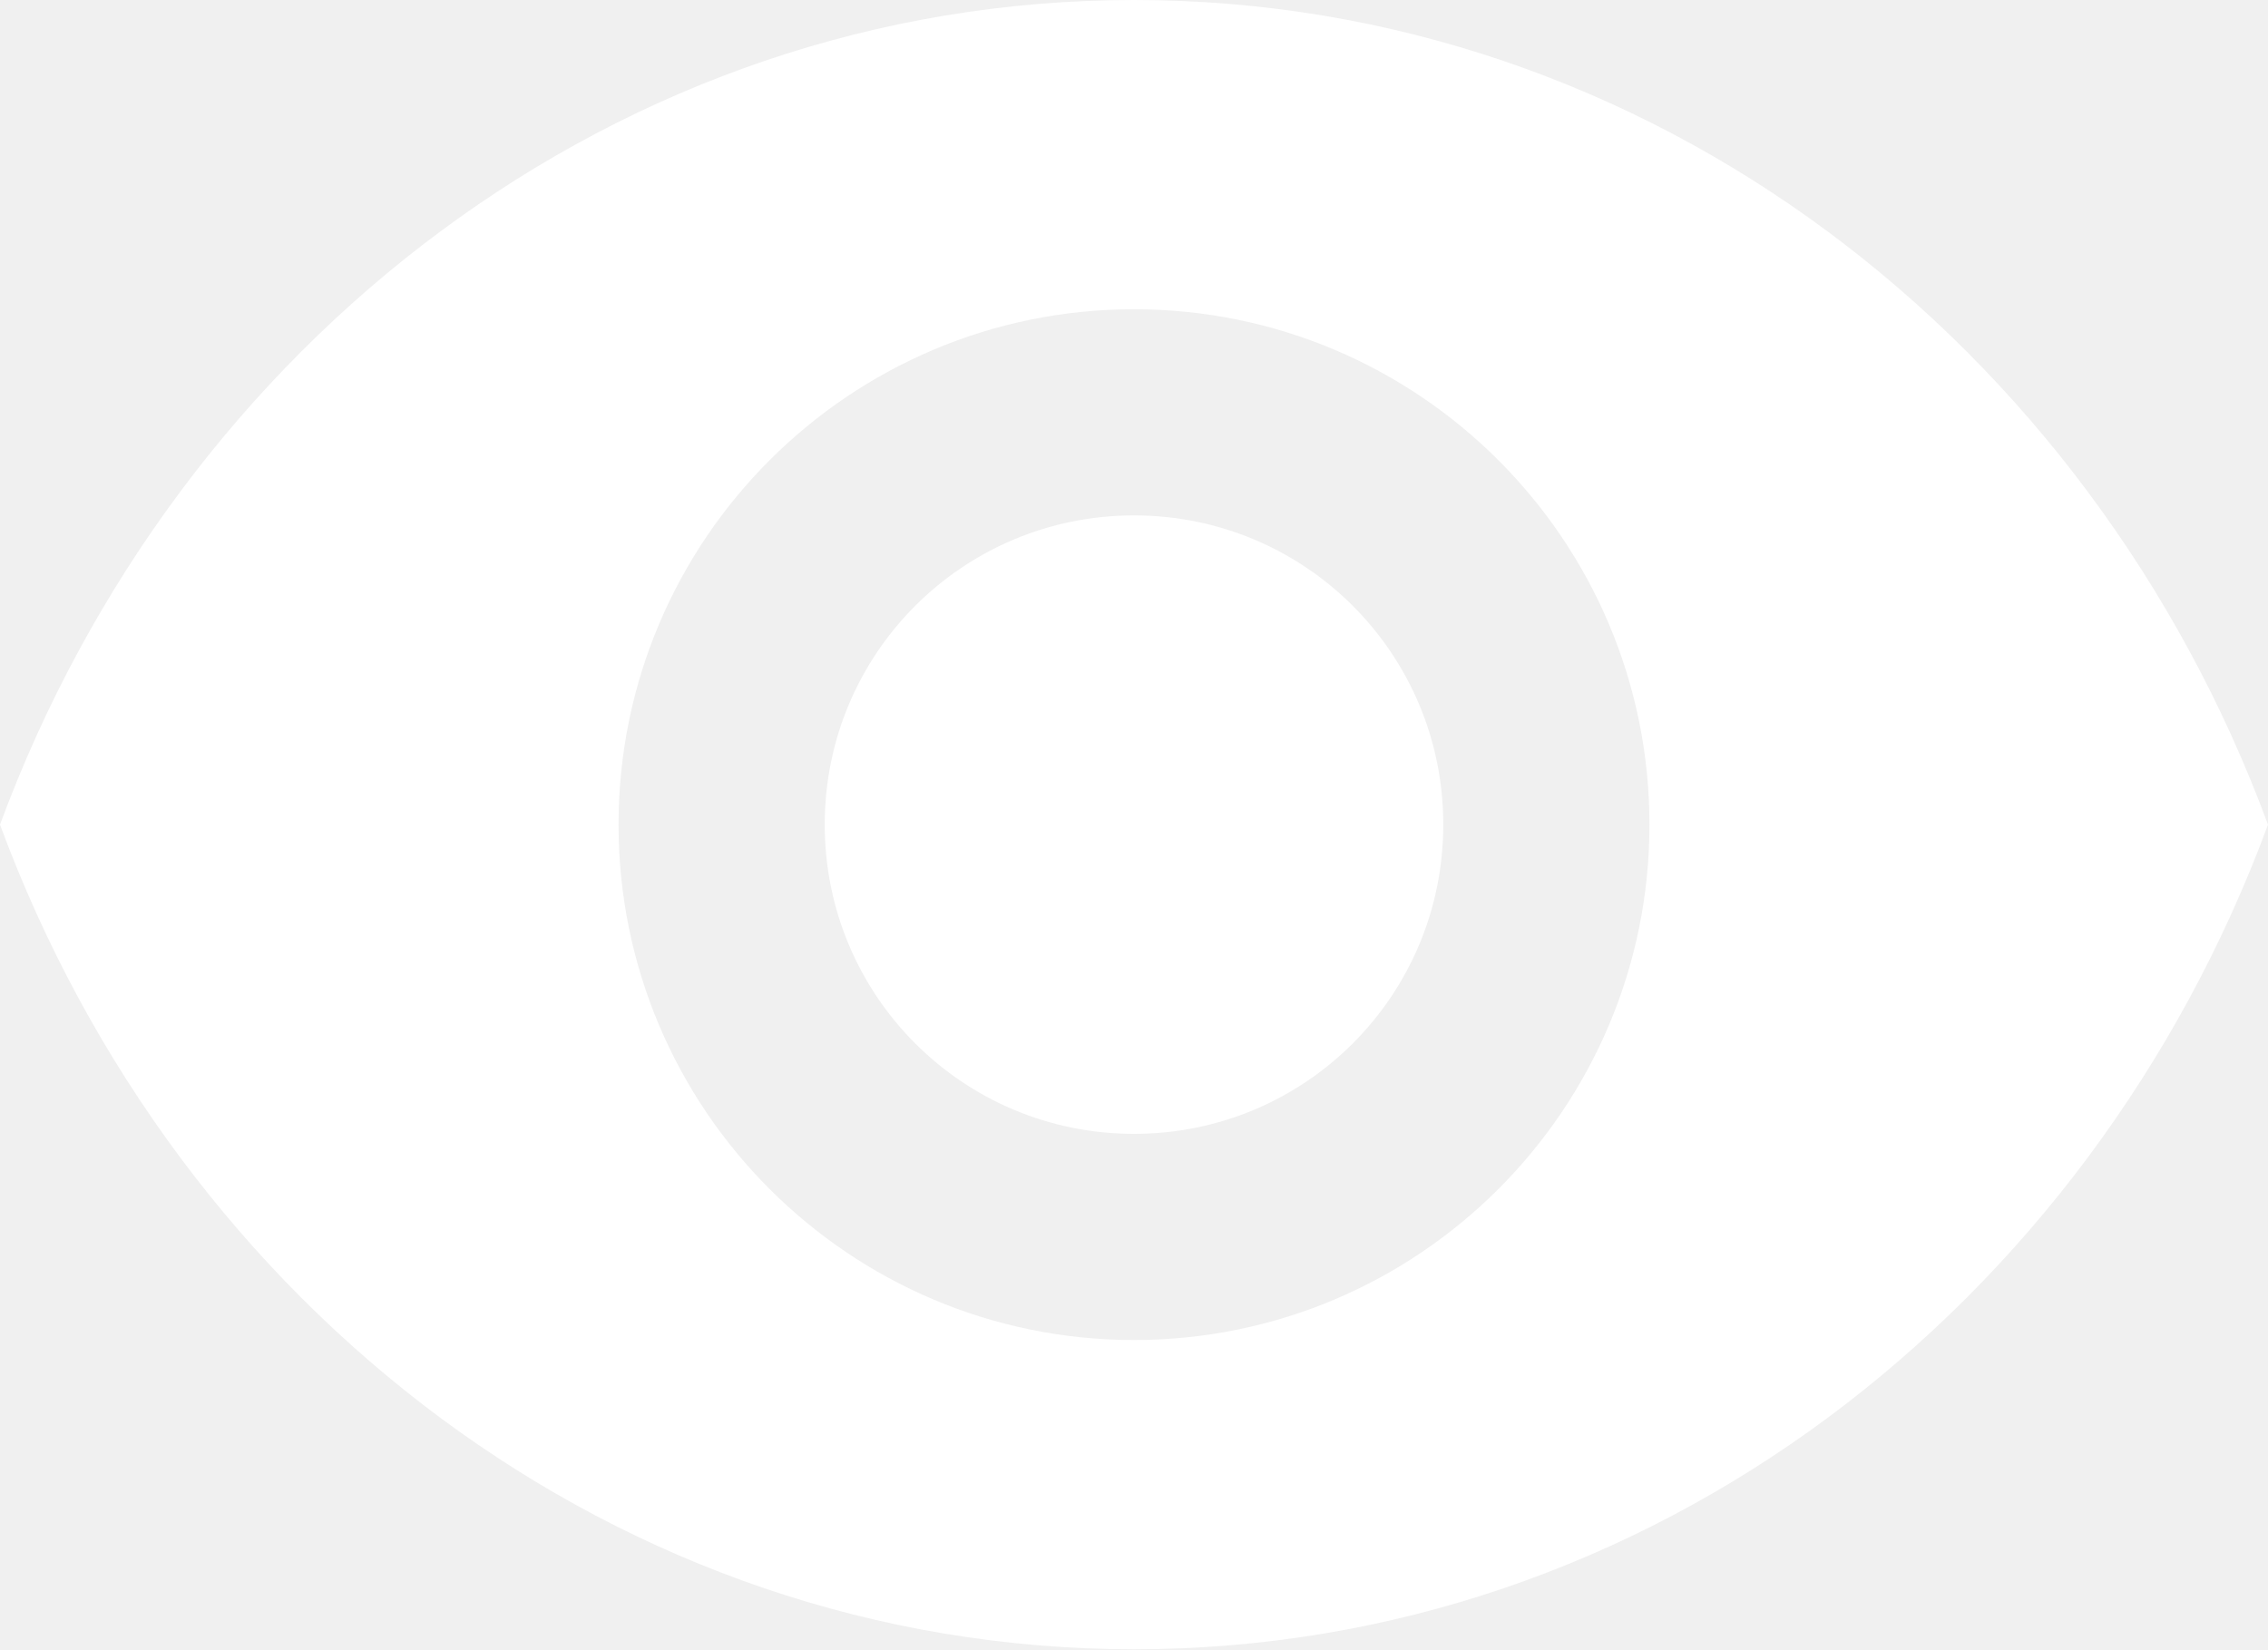
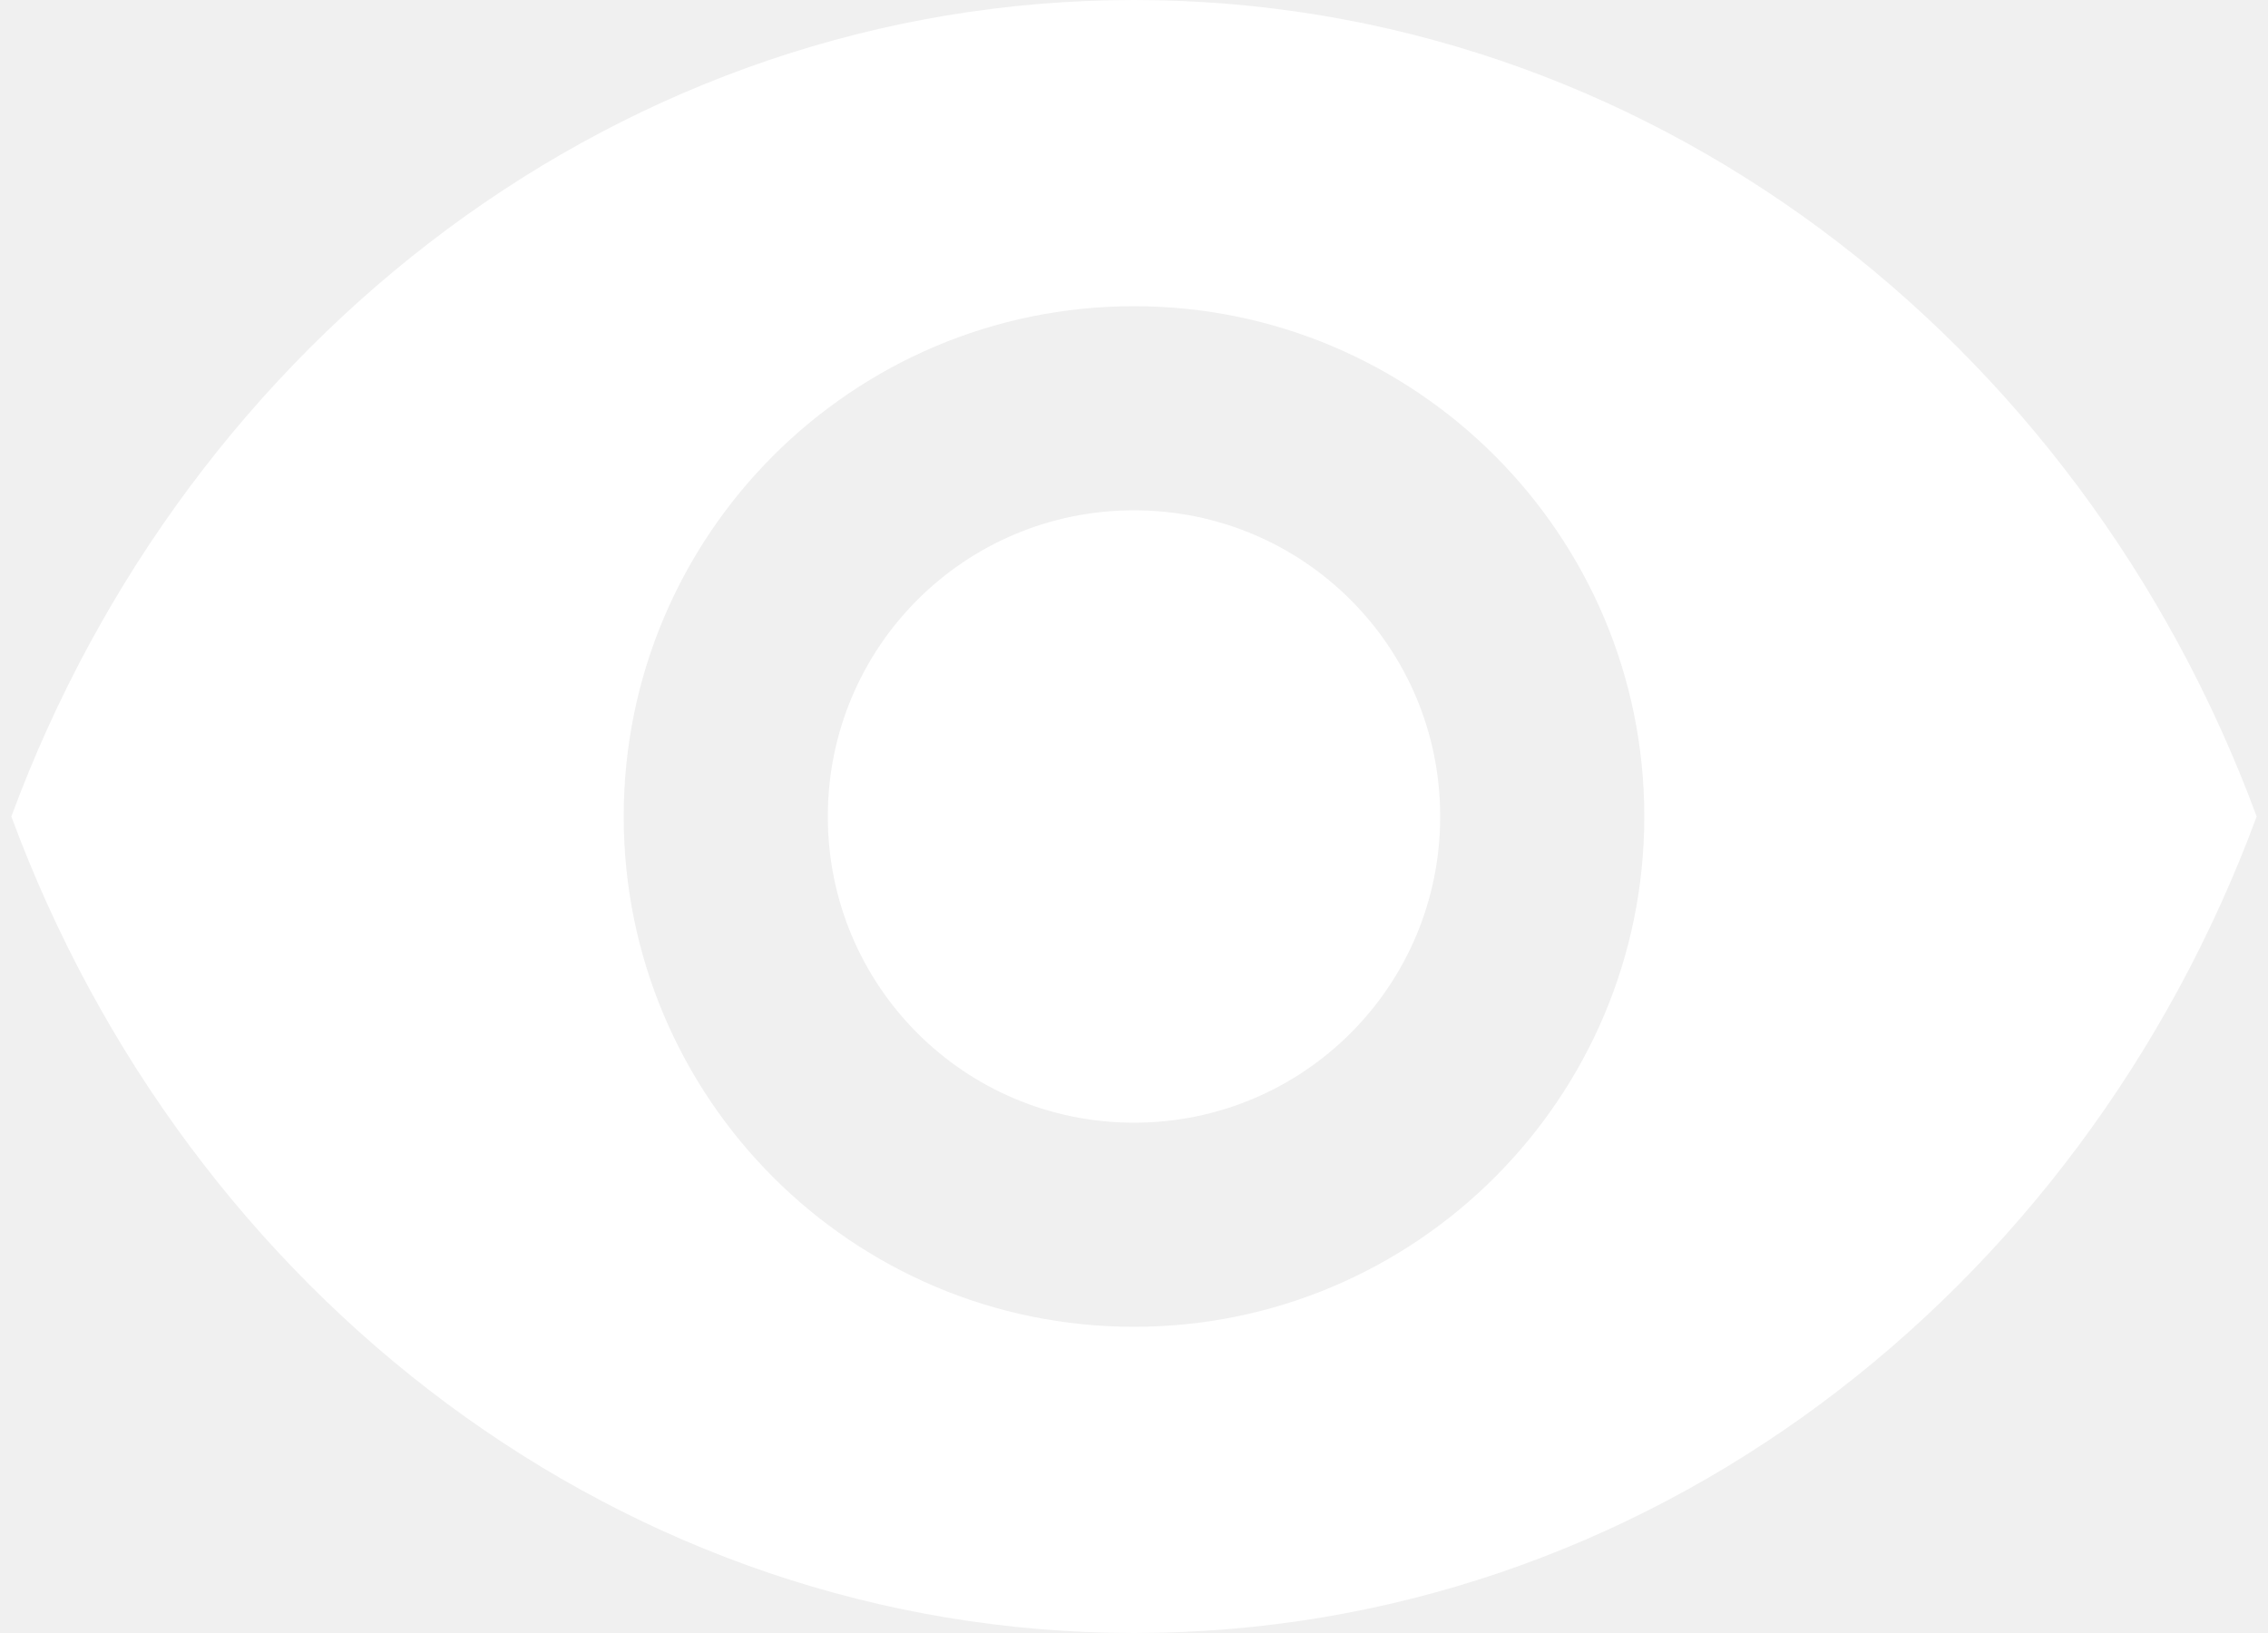
- <svg xmlns="http://www.w3.org/2000/svg" width="22px" height="16px" viewBox="0 0 22 16" version="1.1">
+ <svg xmlns="http://www.w3.org/2000/svg" width="25px" height="18px" viewBox="0 0 22 16" version="1.1">
  <g id="Page-1" stroke="none" stroke-width="1" fill="none" fill-rule="evenodd">
    <g id="icon-view" fill-rule="nonzero" fill="#FFFFFF">
      <path d="M11,0 C6,0 1.73,3.317 0,8 C1.73,12.683 6,16 11,16 C16,16 20.27,12.683 22,8 C20.27,3.317 16,0 11,0 Z M11,13 C8.24,13 6,10.76 6,8 C6,5.24 8.24,3 11,3 C13.76,3 16,5.24 16,8 C16,10.76 13.76,13 11,13 Z M11,5 C9.34,5 8,6.34 8,8 C8,9.66 9.34,11 11,11 C12.66,11 14,9.66 14,8 C14,6.34 12.66,5 11,5 Z" id="Shape" />
    </g>
  </g>
</svg>
